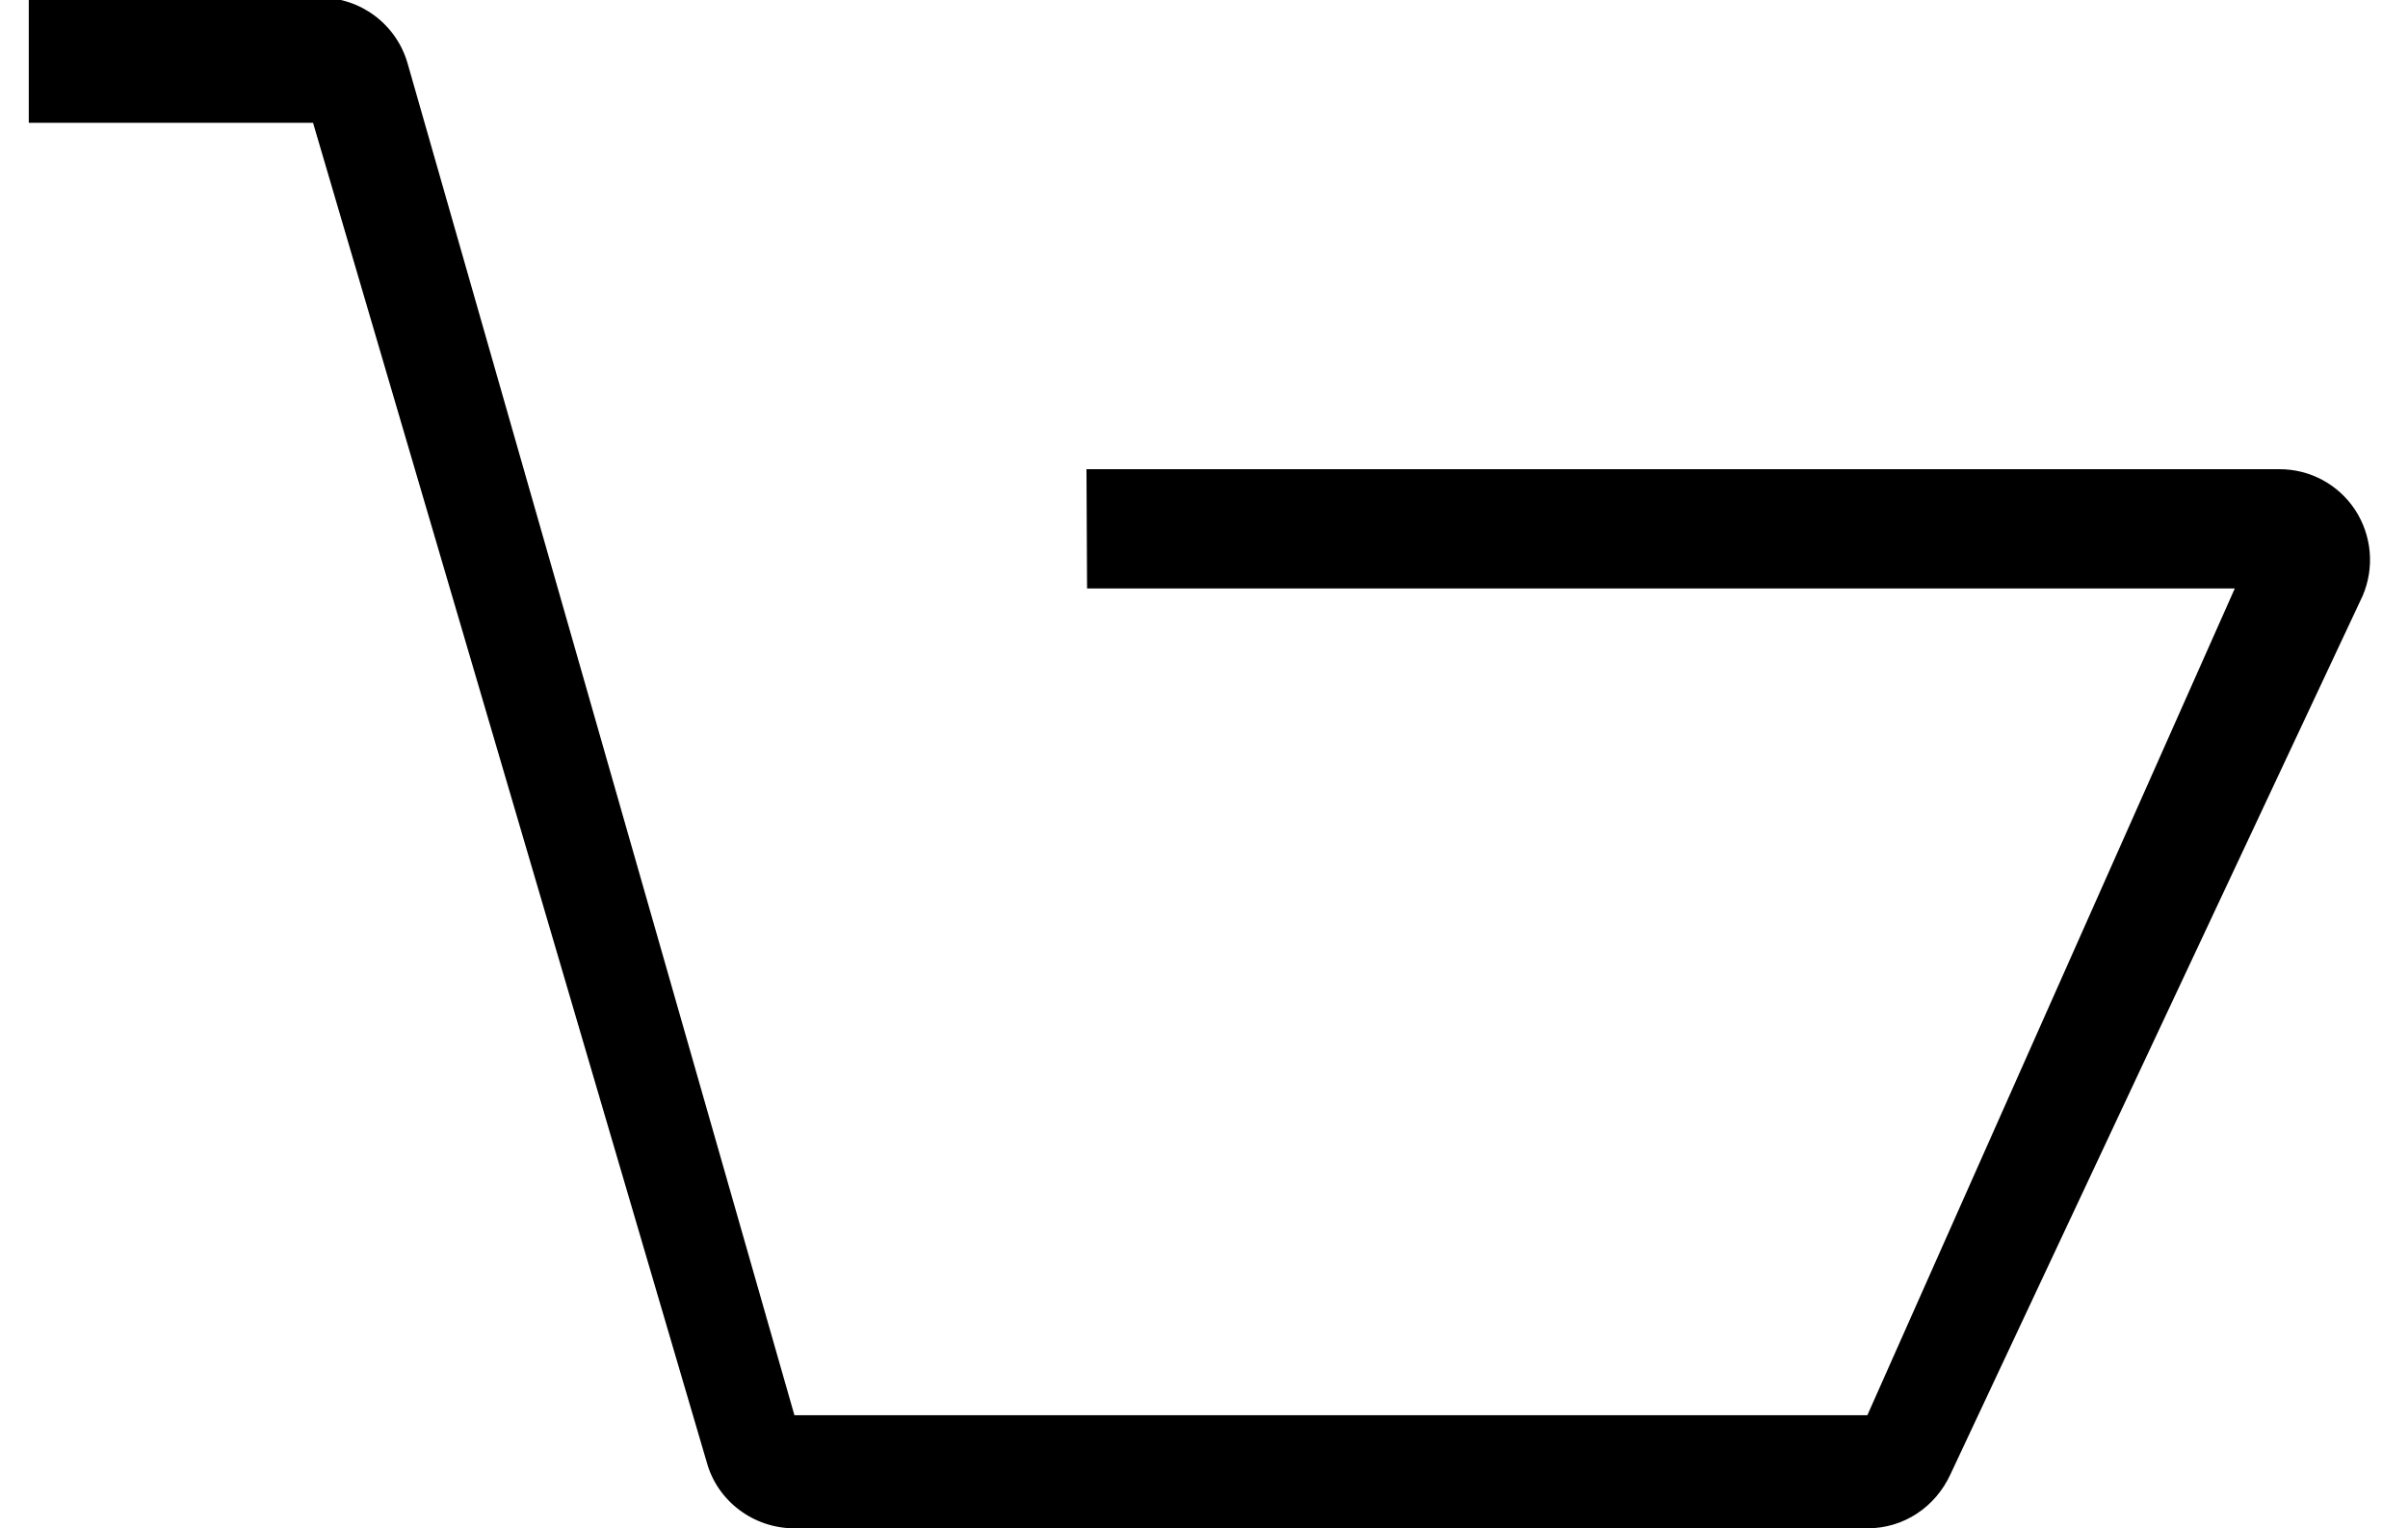
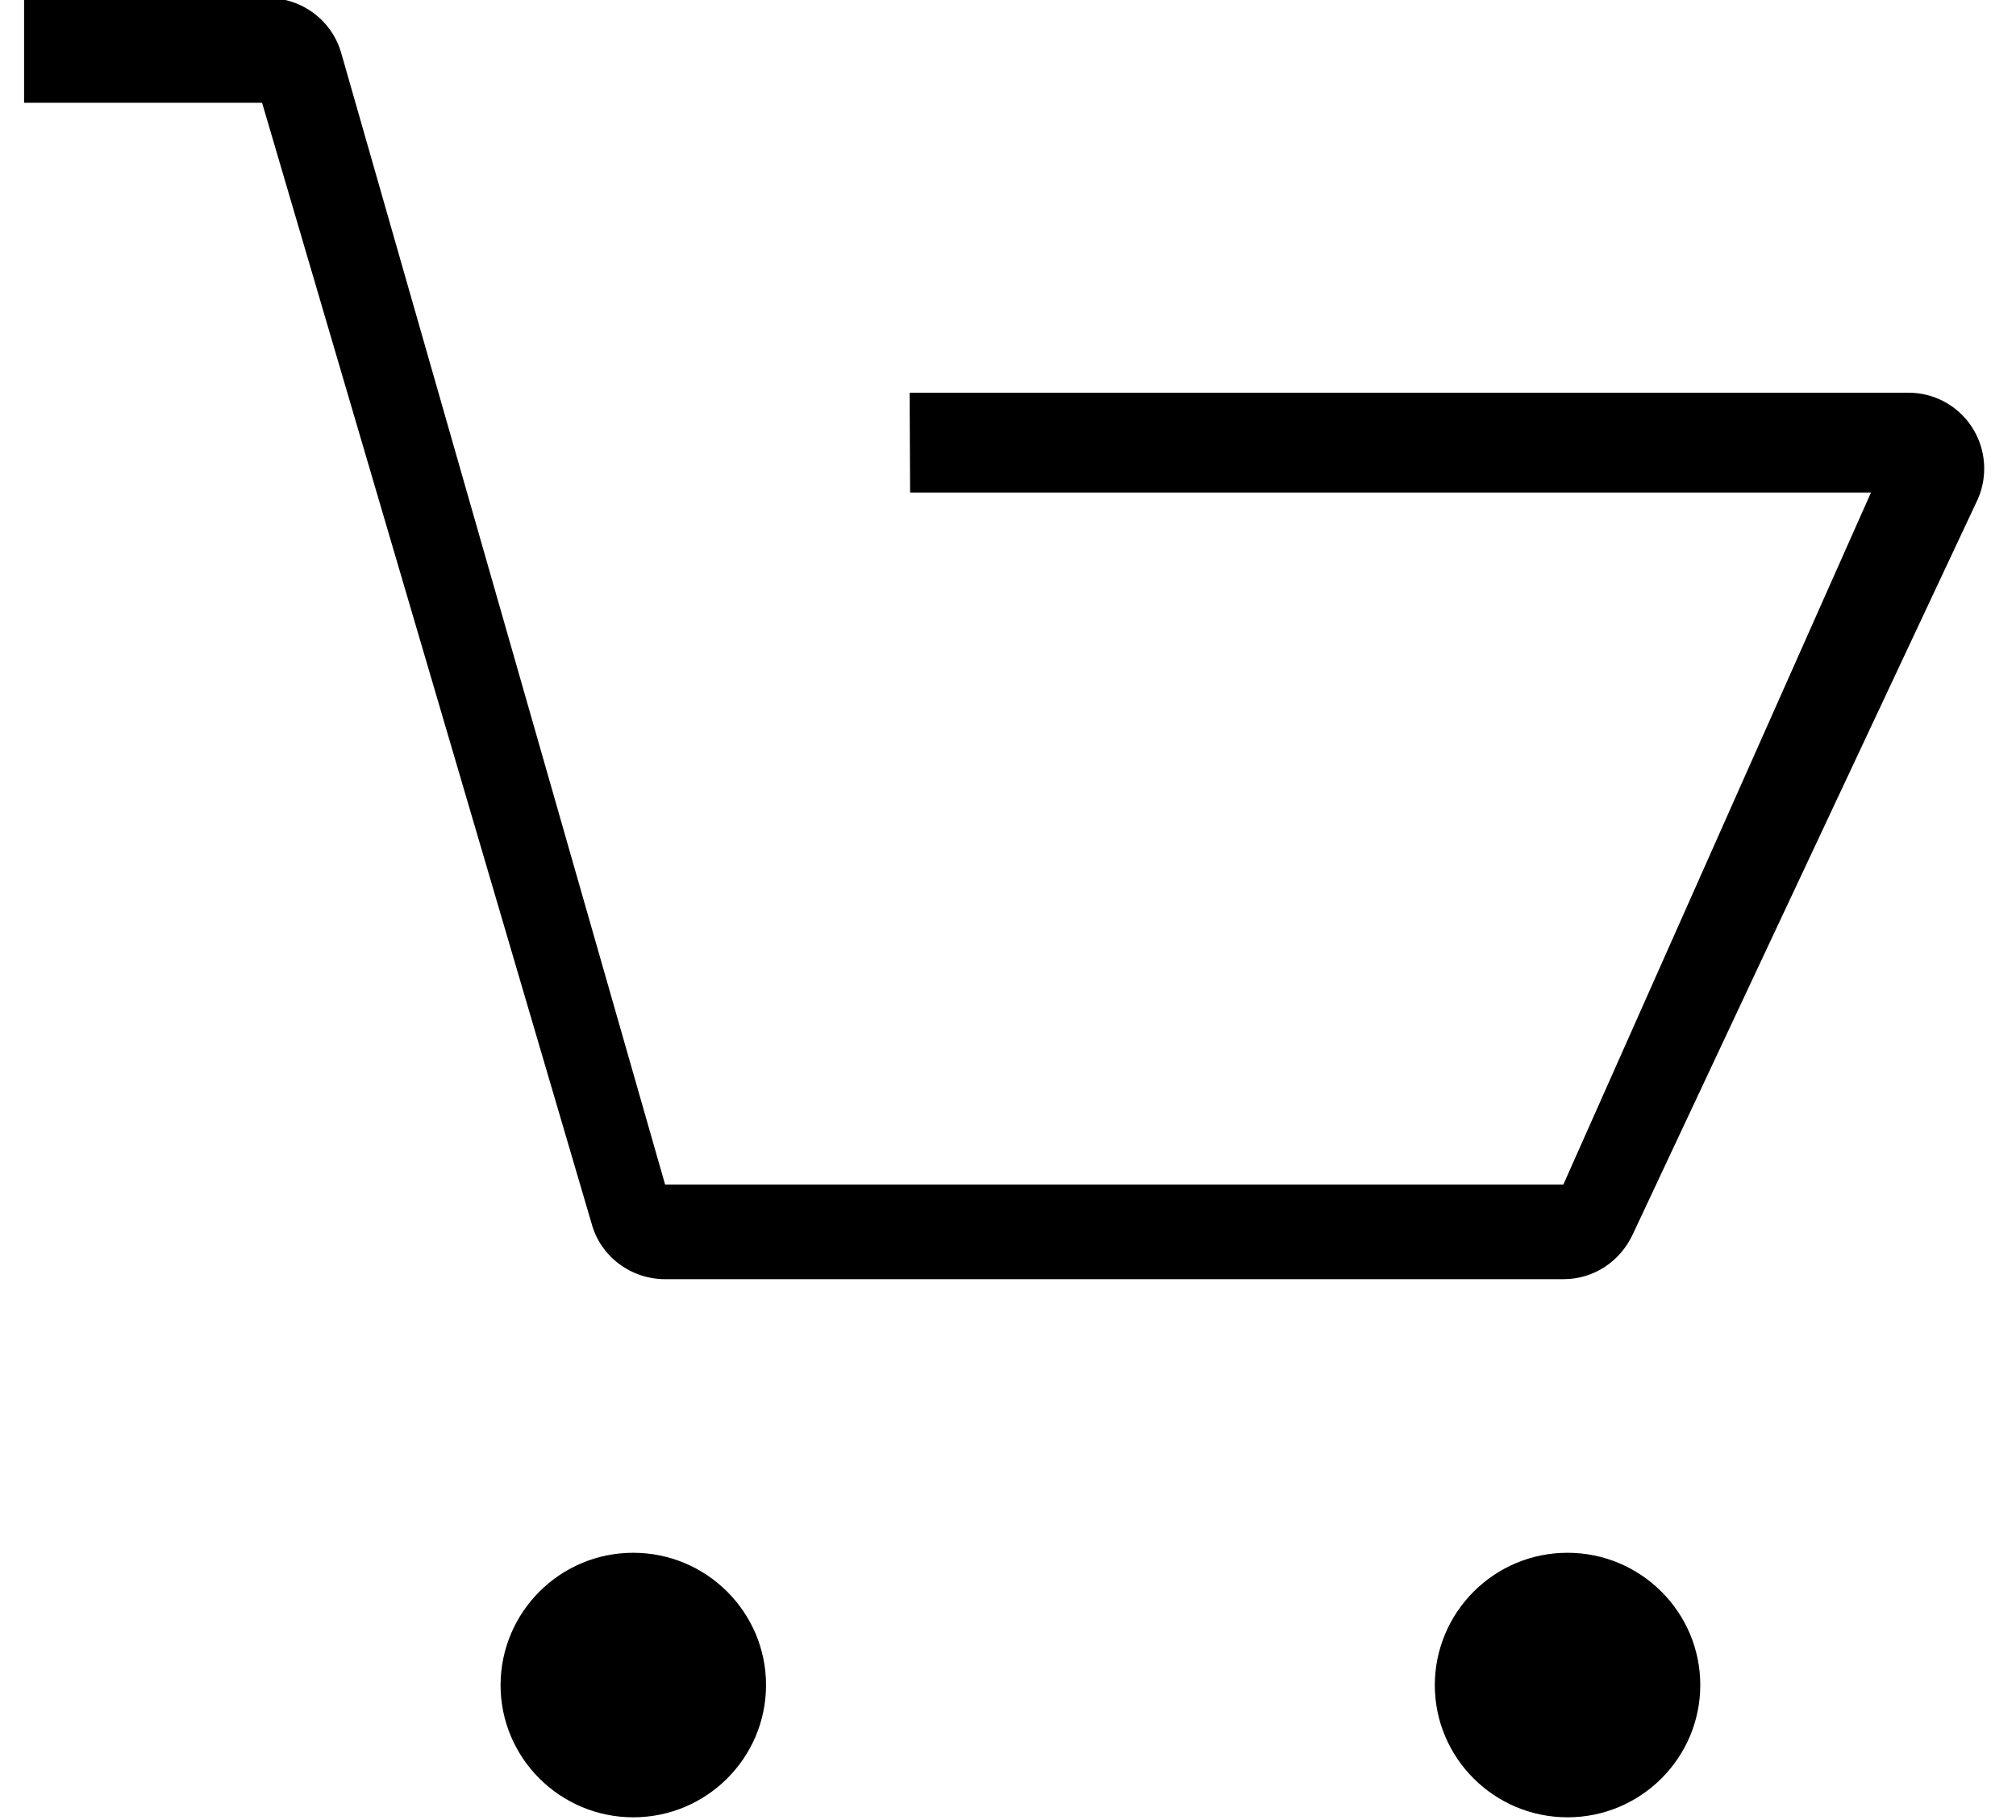
- <svg xmlns="http://www.w3.org/2000/svg" width="41" height="26" viewBox="0 0 41 26">
+ <svg xmlns="http://www.w3.org/2000/svg" width="41" height="37" viewBox="0 0 41 37">
  <g>
    <g>
      <path d="M.49 2.09h4.84l6.702 22.796c.18.667.799 1.13 1.494 1.13h18.269c.618 0 1.159-.36 1.417-.925l7.016-14.949A1.553 1.553 0 0 0 40.1 8.68a1.536 1.536 0 0 0-1.288-.693H18.499l.01 2.03h19.542L31.795 24.09H13.526l-6.583-23A1.545 1.545 0 0 0 5.45-.04H.49z" />
    </g>
+     <g>
+       <path d="M12.88 36.96c1.488 0 2.699-1.206 2.699-2.69 0-1.483-1.211-2.69-2.7-2.69a2.698 2.698 0 0 0-2.699 2.69c0 1.484 1.21 2.69 2.7 2.69z" />
+     </g>
+     <g>
+       <path d="M31.88 36.96c1.488 0 2.699-1.206 2.699-2.69 0-1.483-1.211-2.69-2.7-2.69a2.698 2.698 0 0 0-2.699 2.69c0 1.484 1.21 2.69 2.7 2.69z" />
+     </g>
  </g>
</svg>
